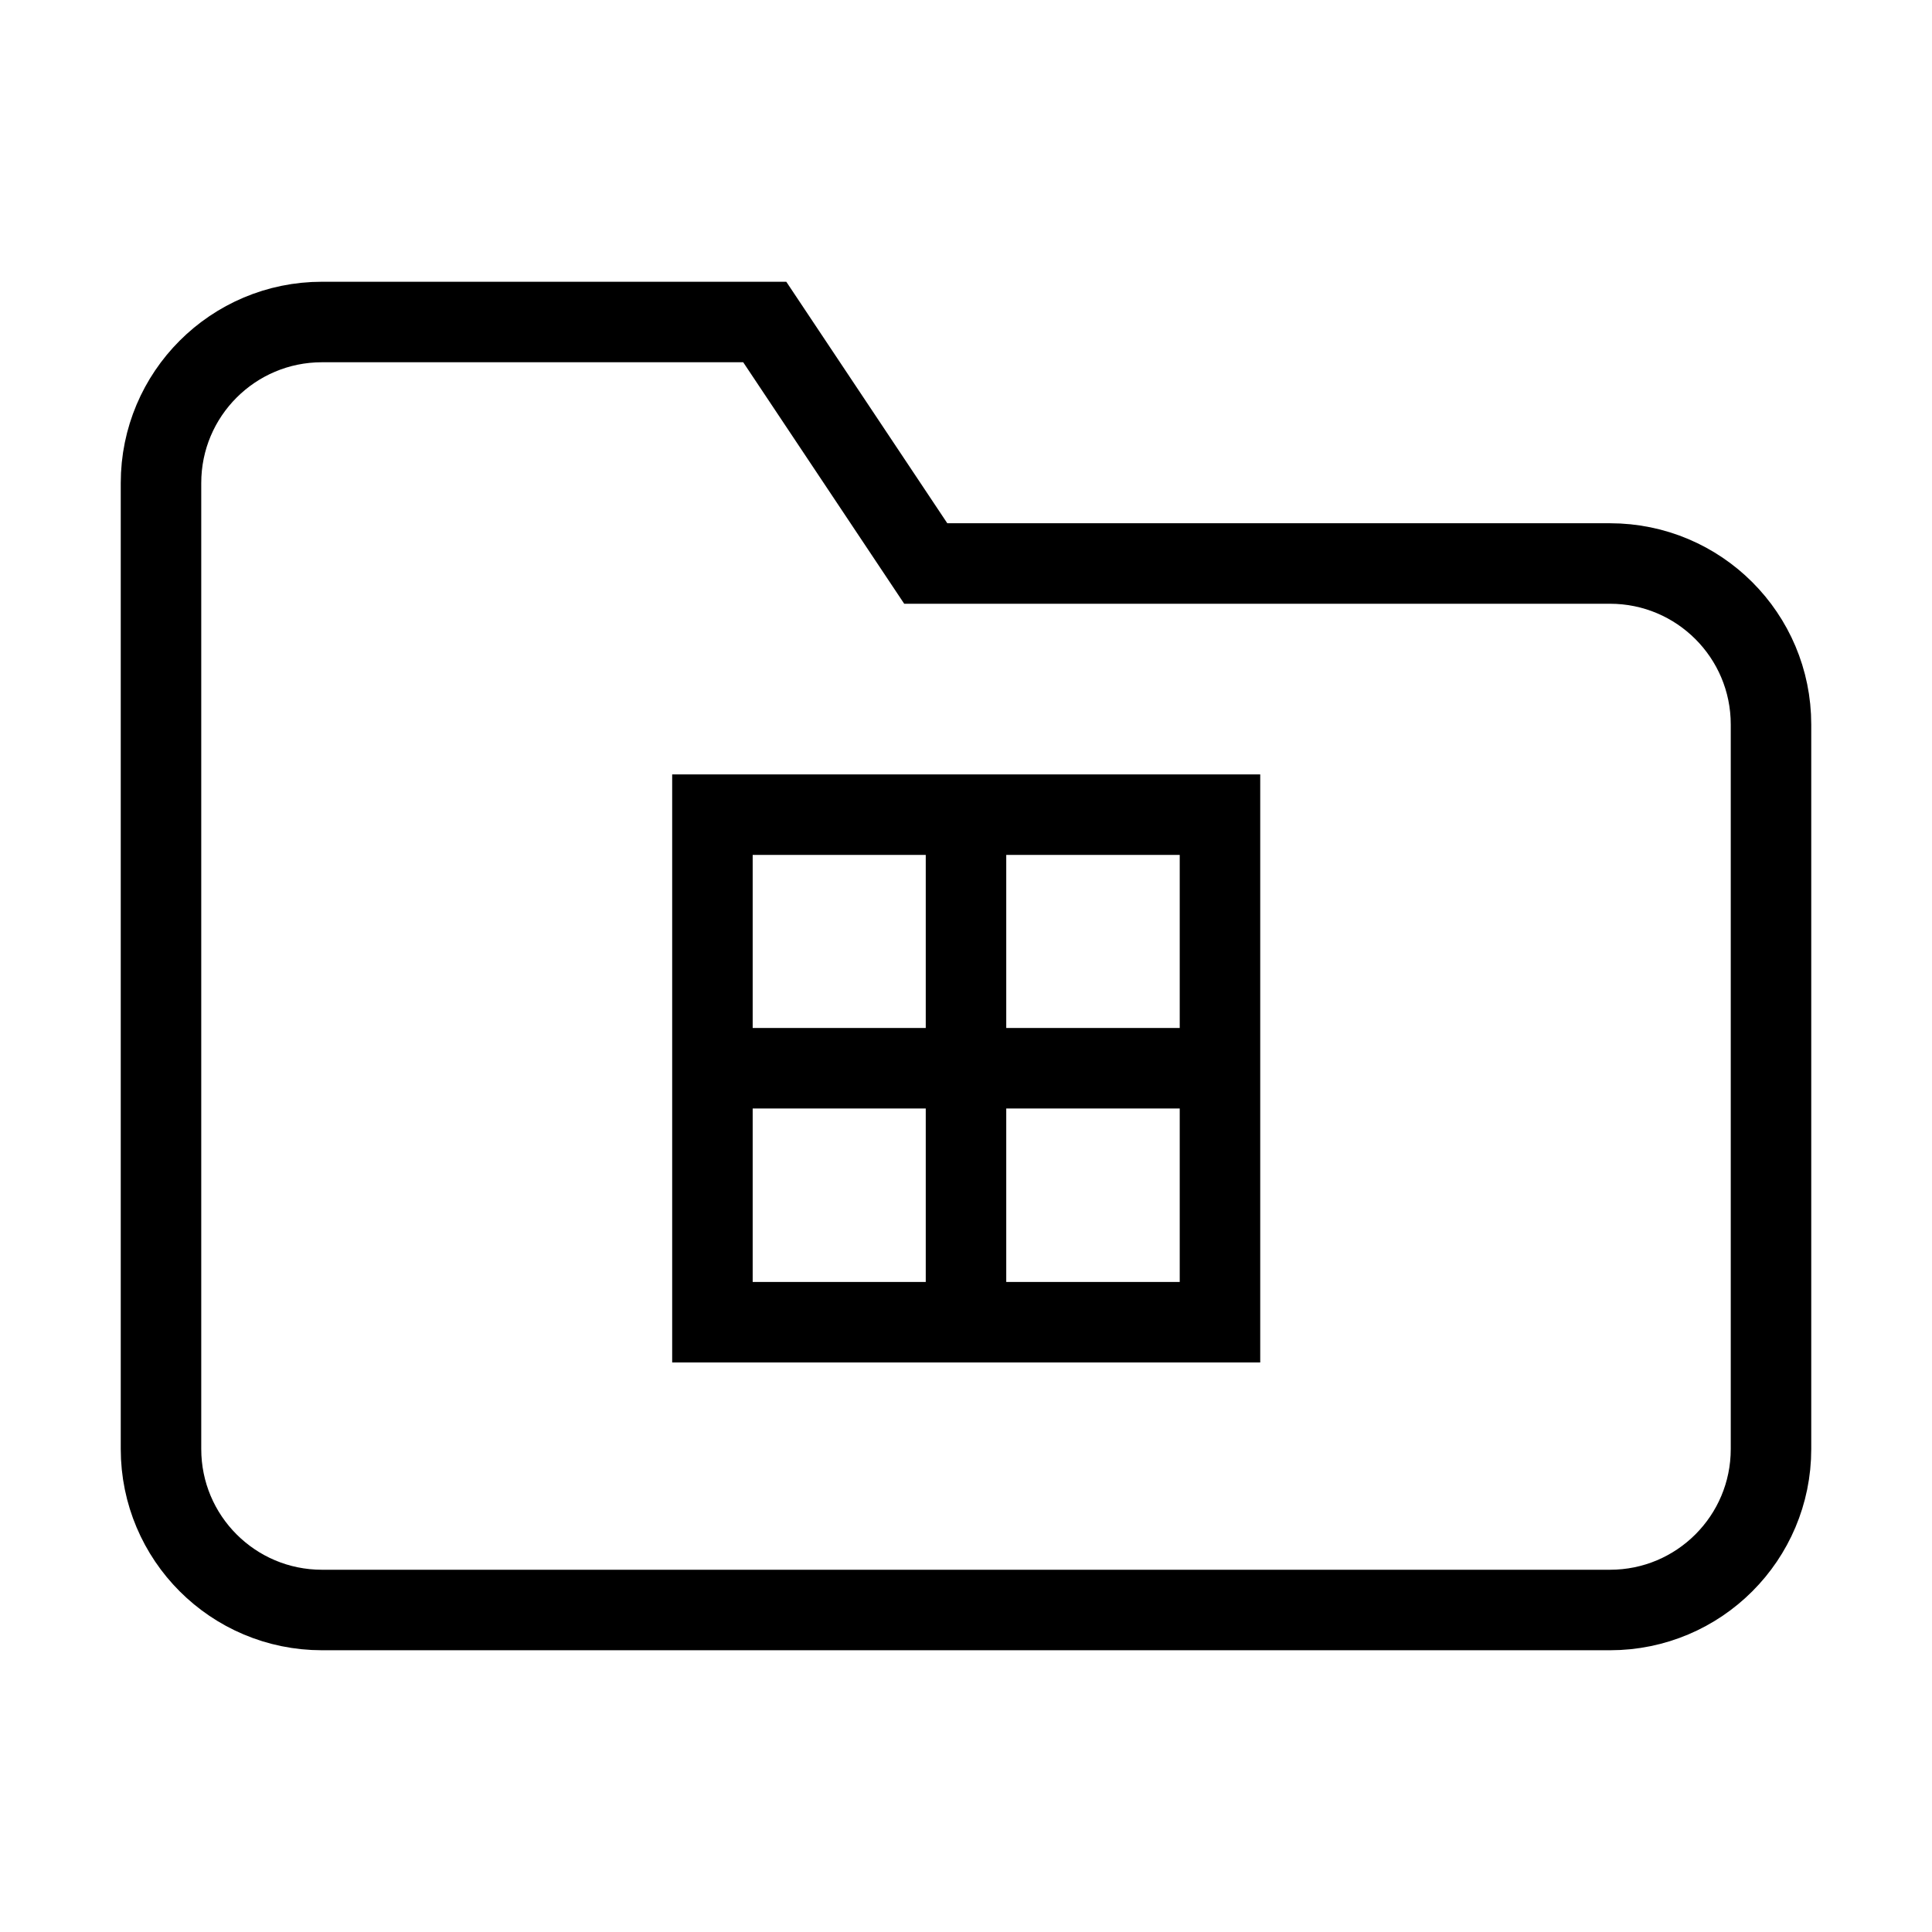
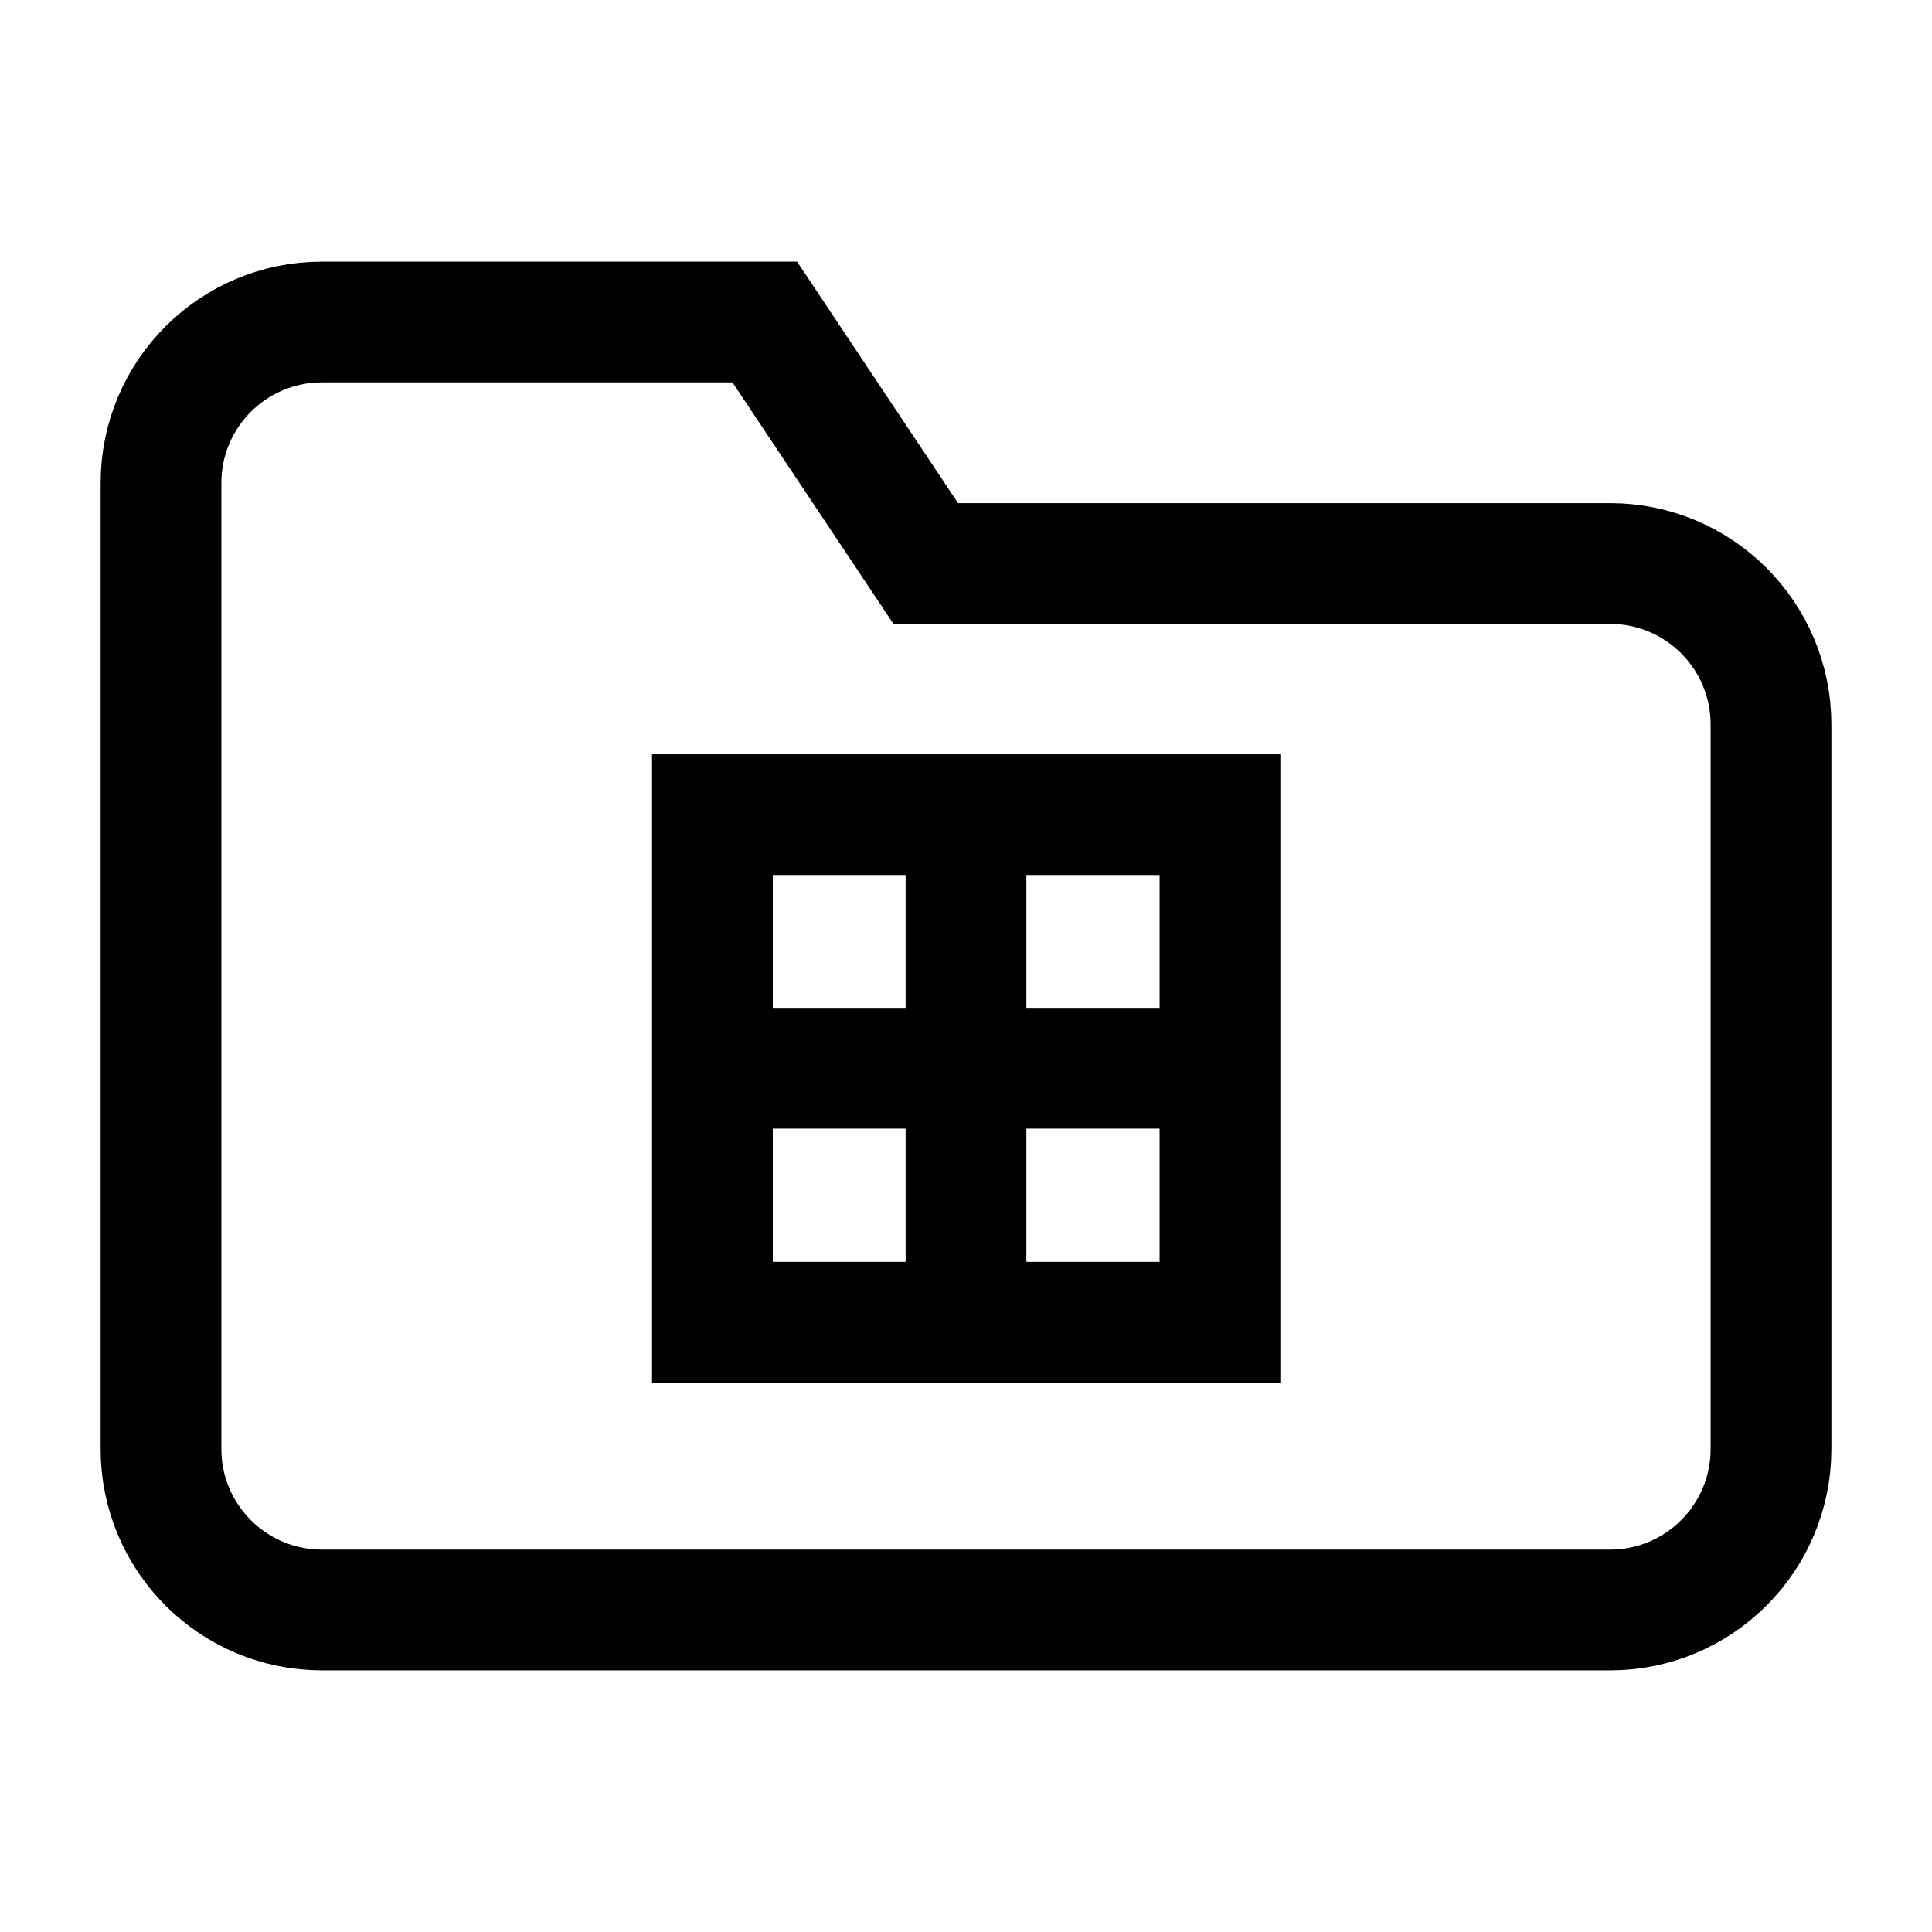
<svg xmlns="http://www.w3.org/2000/svg" version="1.1" viewBox="0 0 48 48" width="48" height="48">
-   <g fill="none" stroke="#000" stroke-width="2" transform="translate(3,7)">
+   <g fill="none" stroke="#000" stroke-width="3" transform="translate(3,7)">
    <path d="M1,5C1,2.79,2.79,1,5,1h11l4,6h17c2.21,0,4,1.79,4,4v18c0,2.21-1.79,4-4,4H5c-2.21,0-4-1.79-4-4V5Z" />
    <rect x="14.7" y="13.24" width="12.61" height="12.61" />
    <line x1="21" y1="13.24" x2="21" y2="25.84" />
    <line x1="14.7" y1="19.54" x2="27.3" y2="19.54" />
  </g>
</svg>
